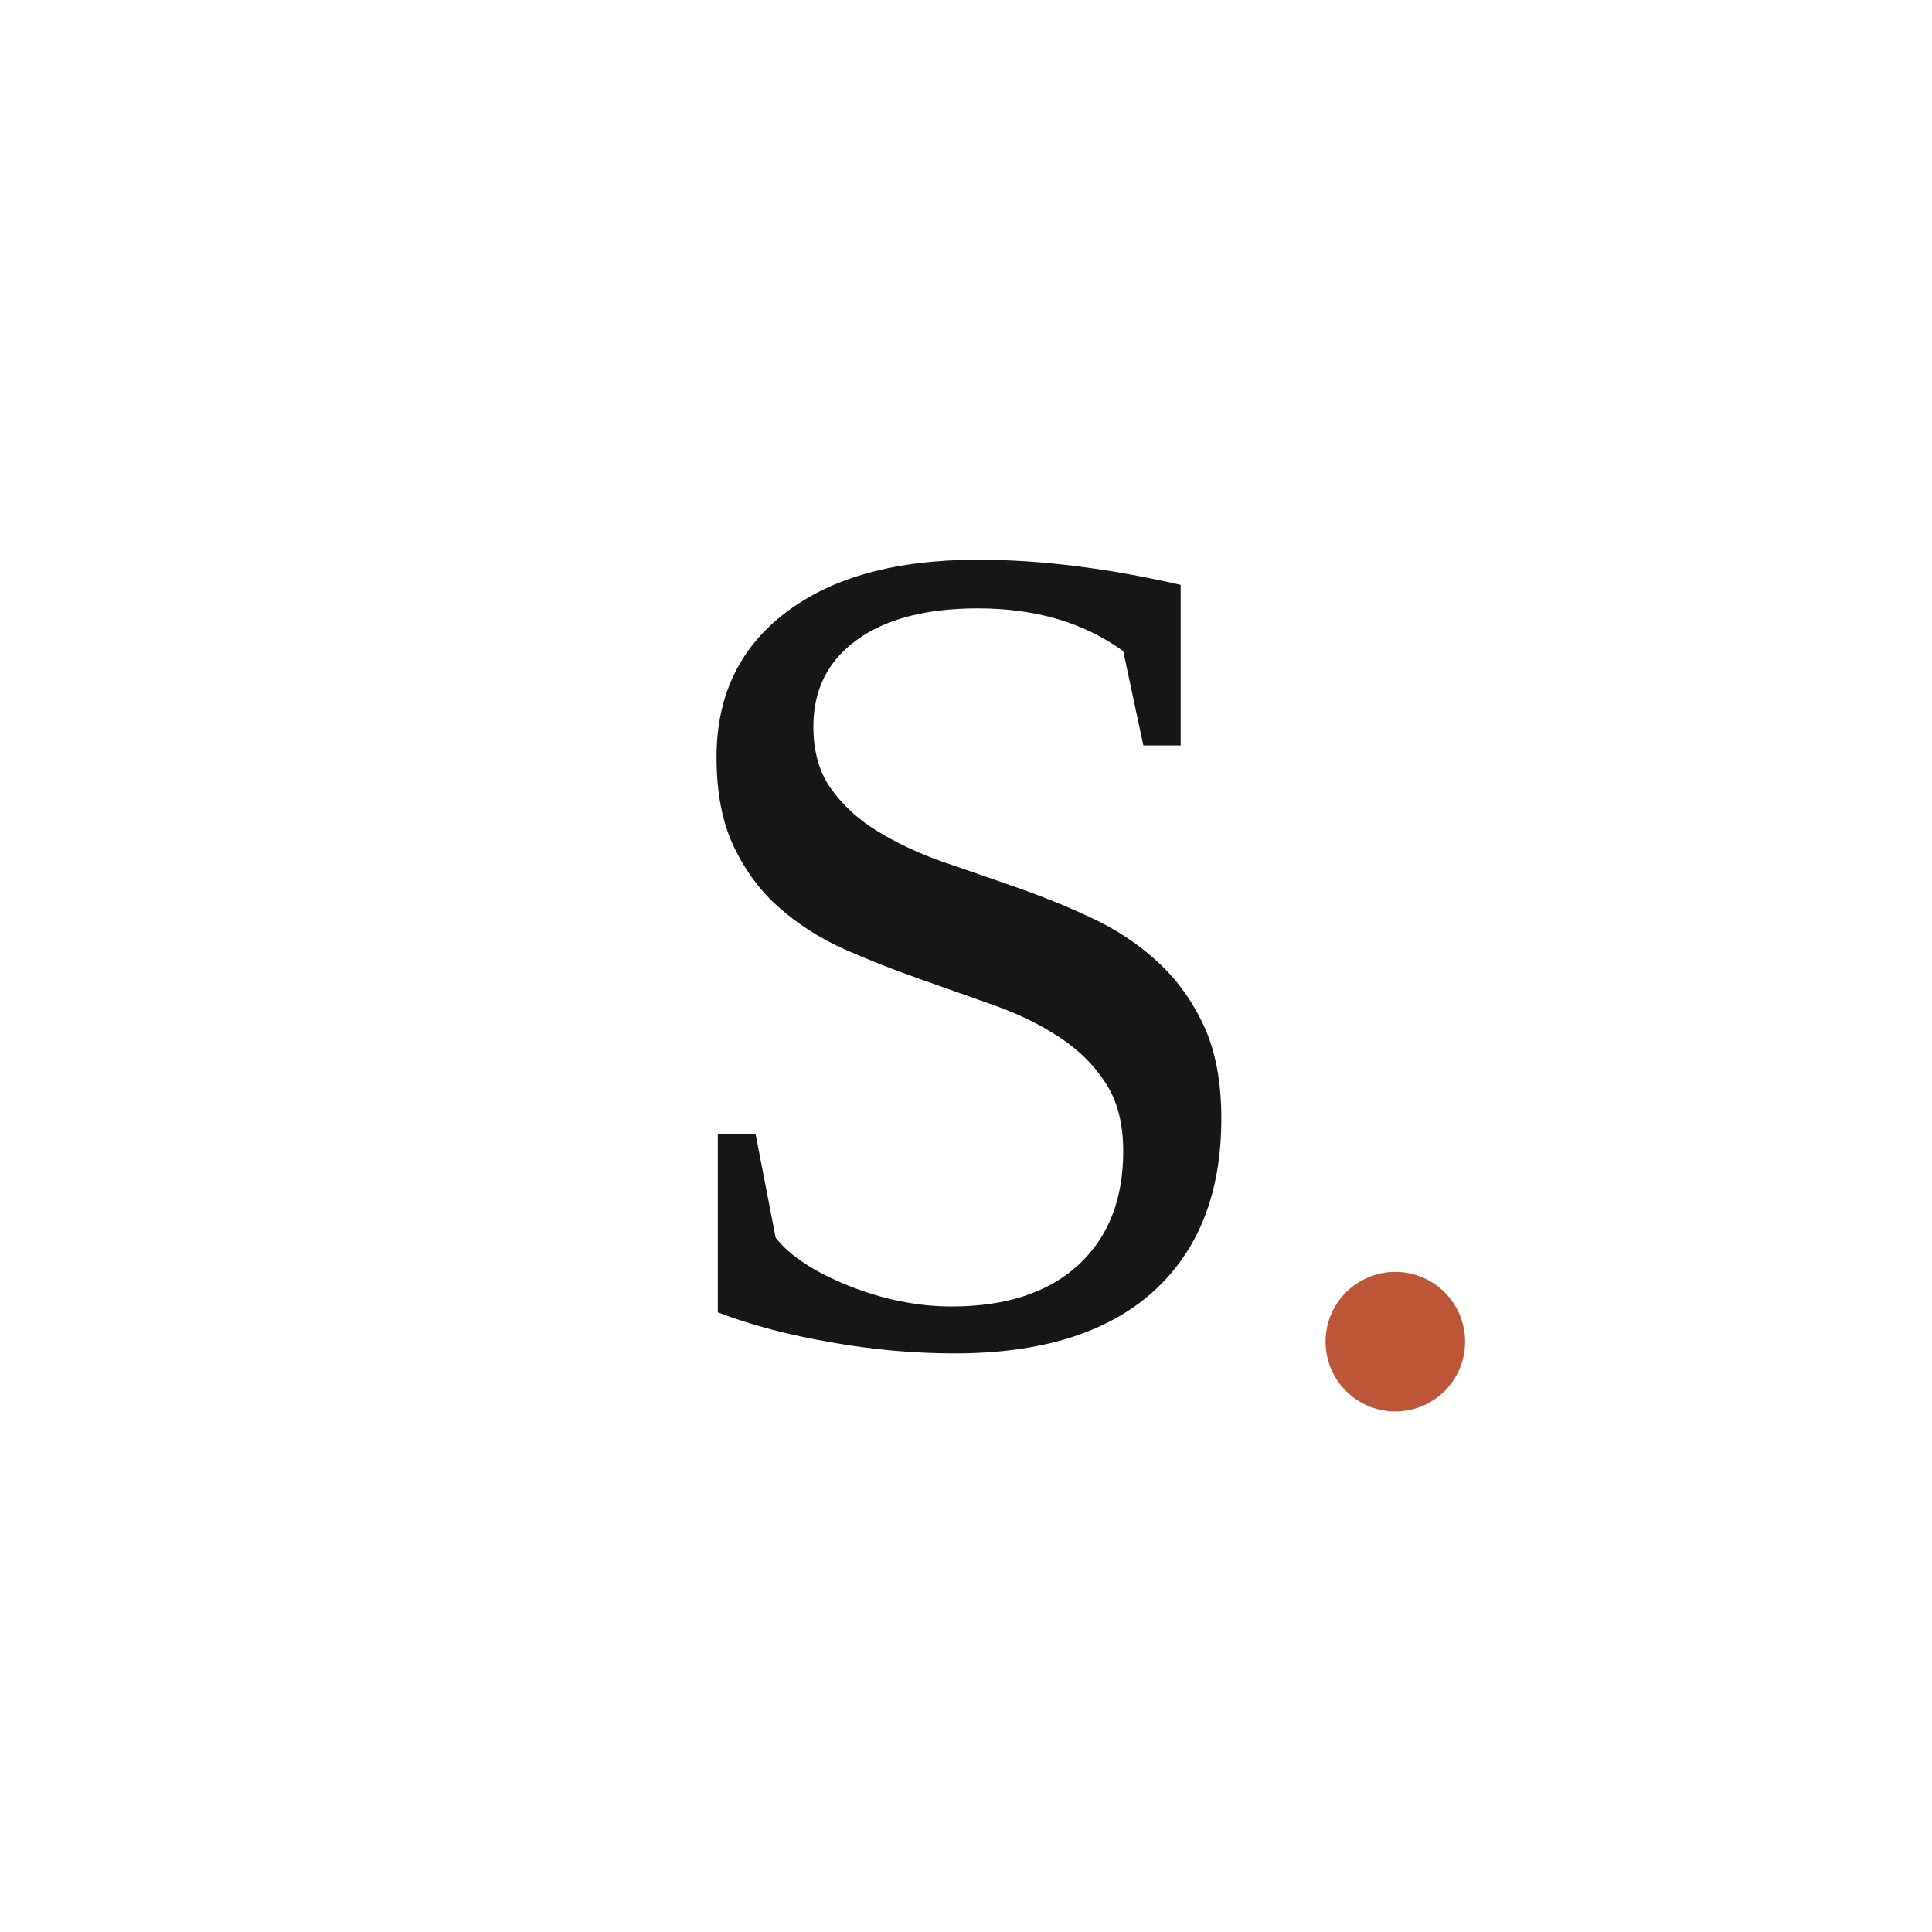
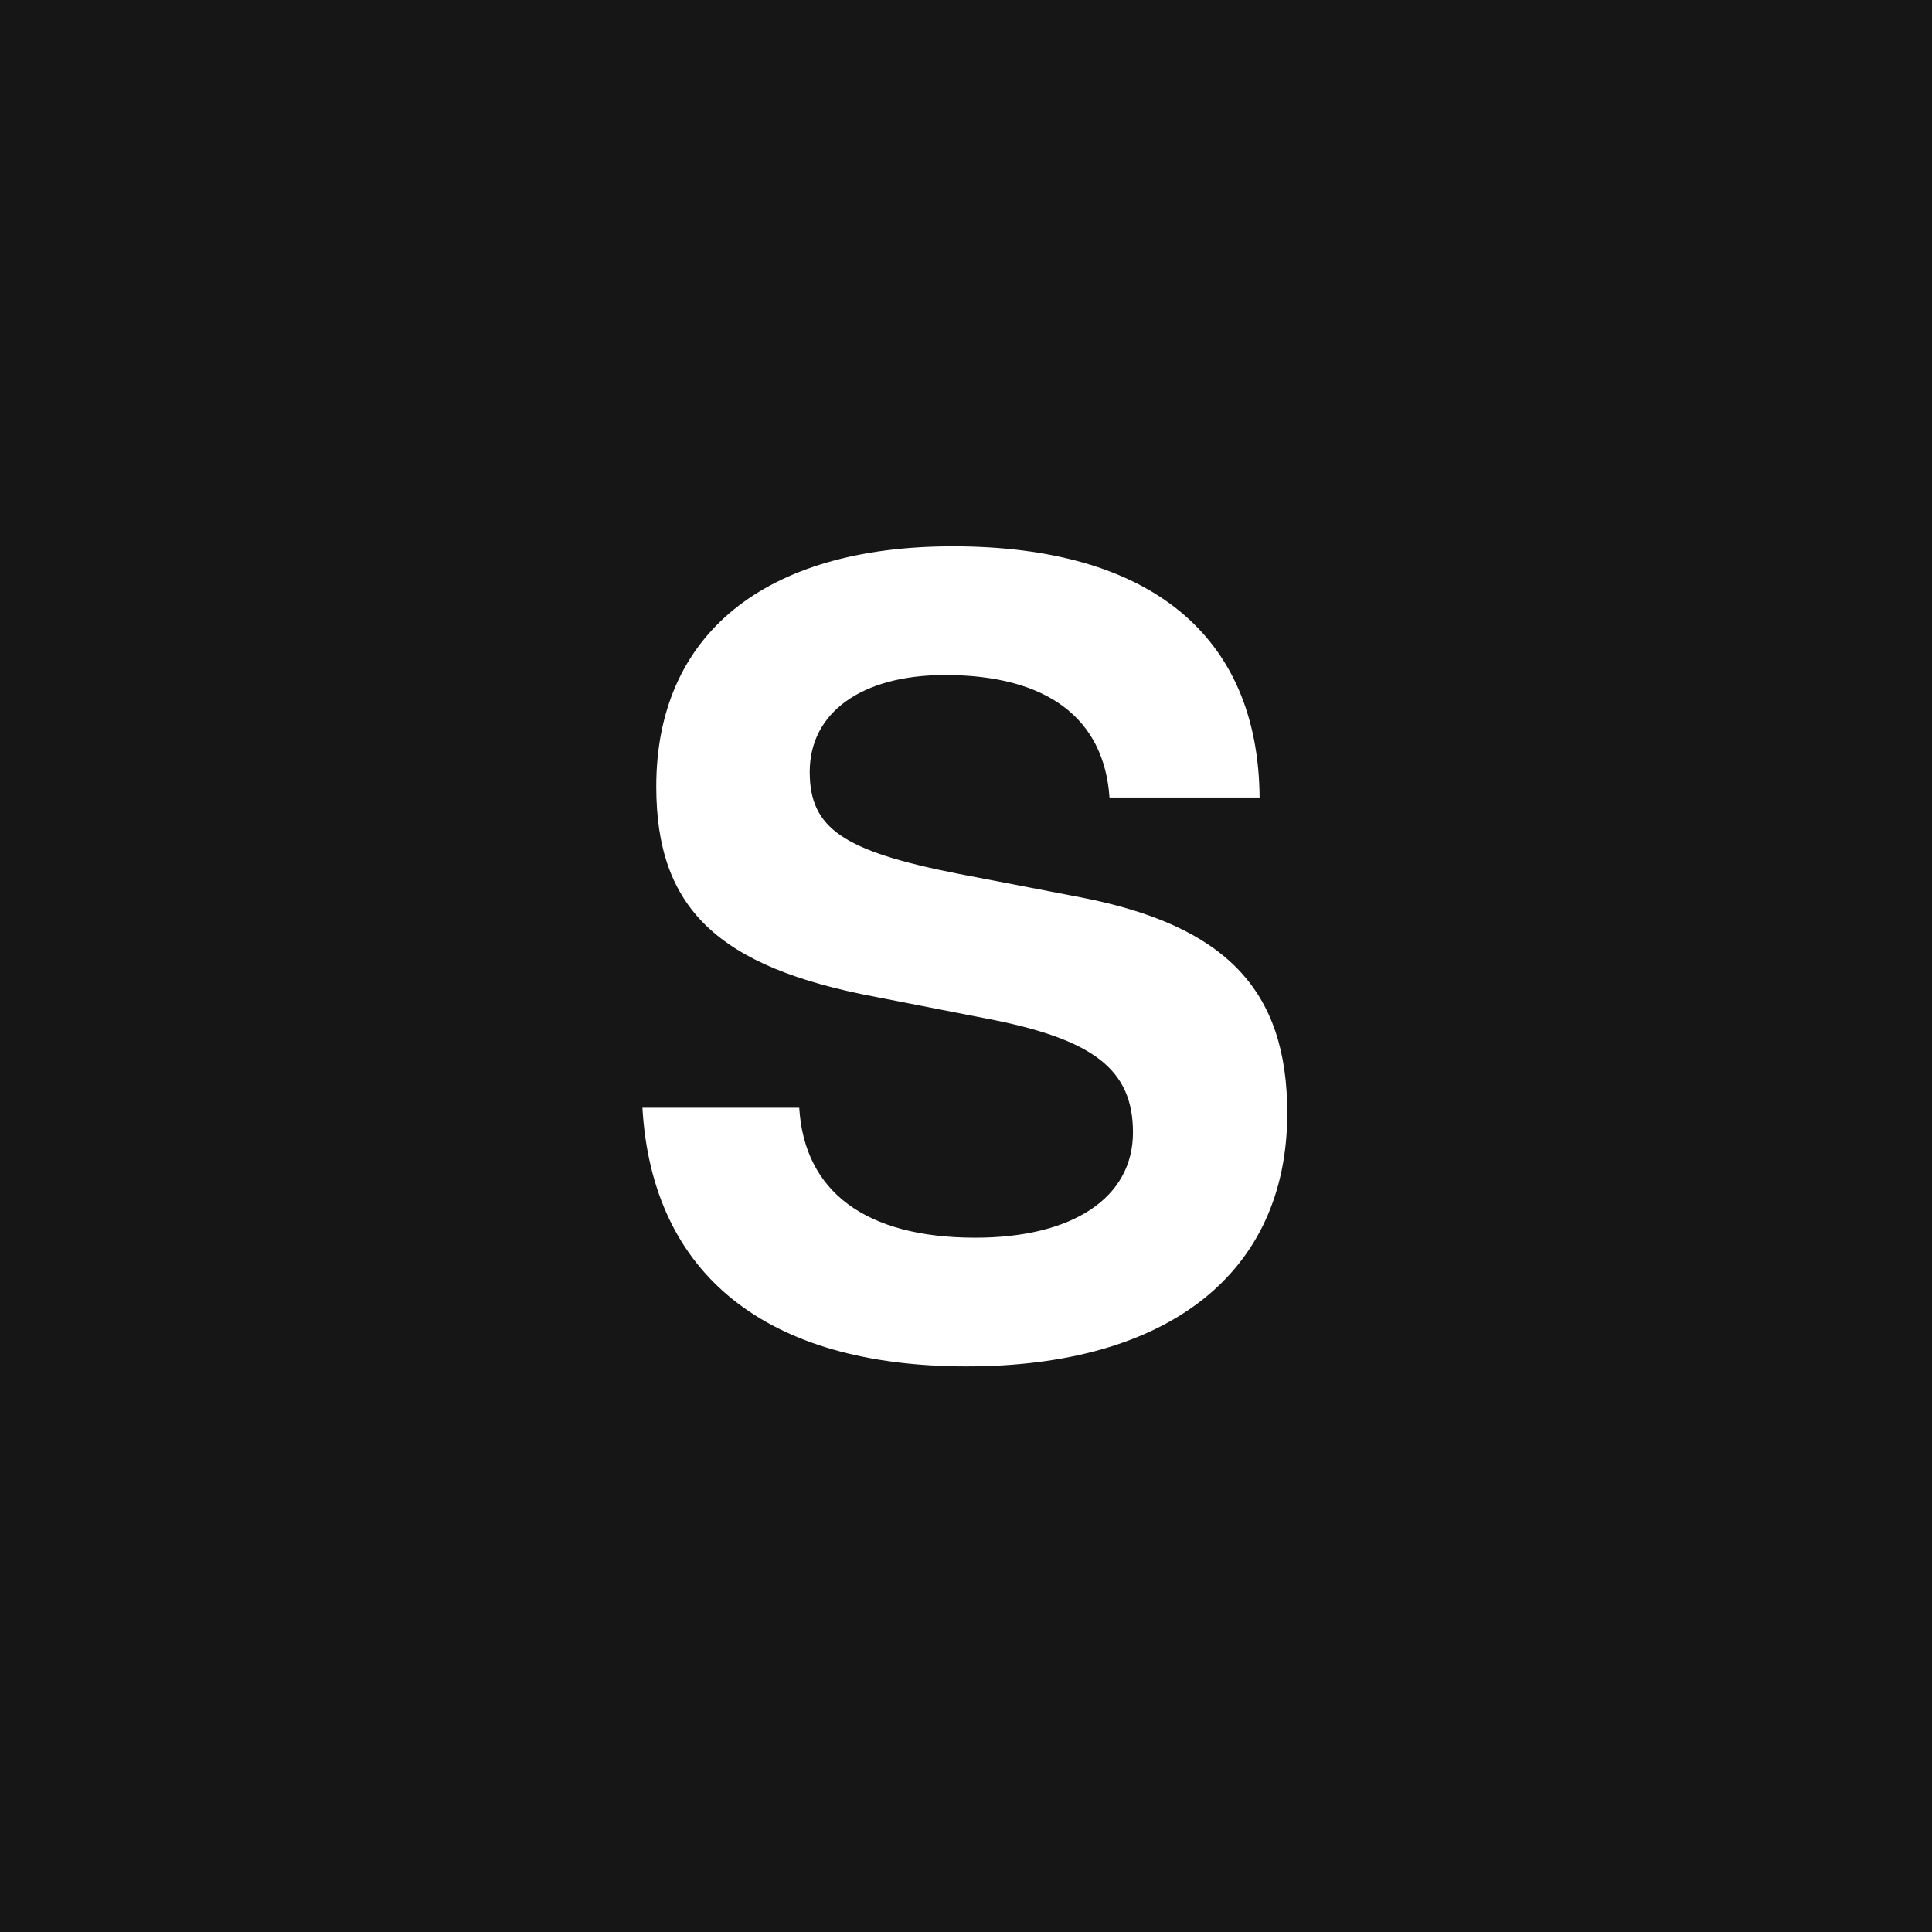
<svg xmlns="http://www.w3.org/2000/svg" viewBox="0 0 72 72">
-   <rect width="72" height="72" fill="#ffffff" />
-   <text x="36" y="50" text-anchor="middle" font-family="Georgia, 'Times New Roman', serif" font-size="44" font-weight="400" fill="#161616">S</text>
-   <circle cx="52" cy="50" r="2.6" fill="#bc5636" />
+   <rect width="72" height="72" fill="#161616" />
+   <text x="36" y="50" text-anchor="middle" font-family="'Helvetica Neue', Helvetica, Arial, sans-serif" font-size="40" font-weight="700" fill="#ffffff">S</text>
</svg>
